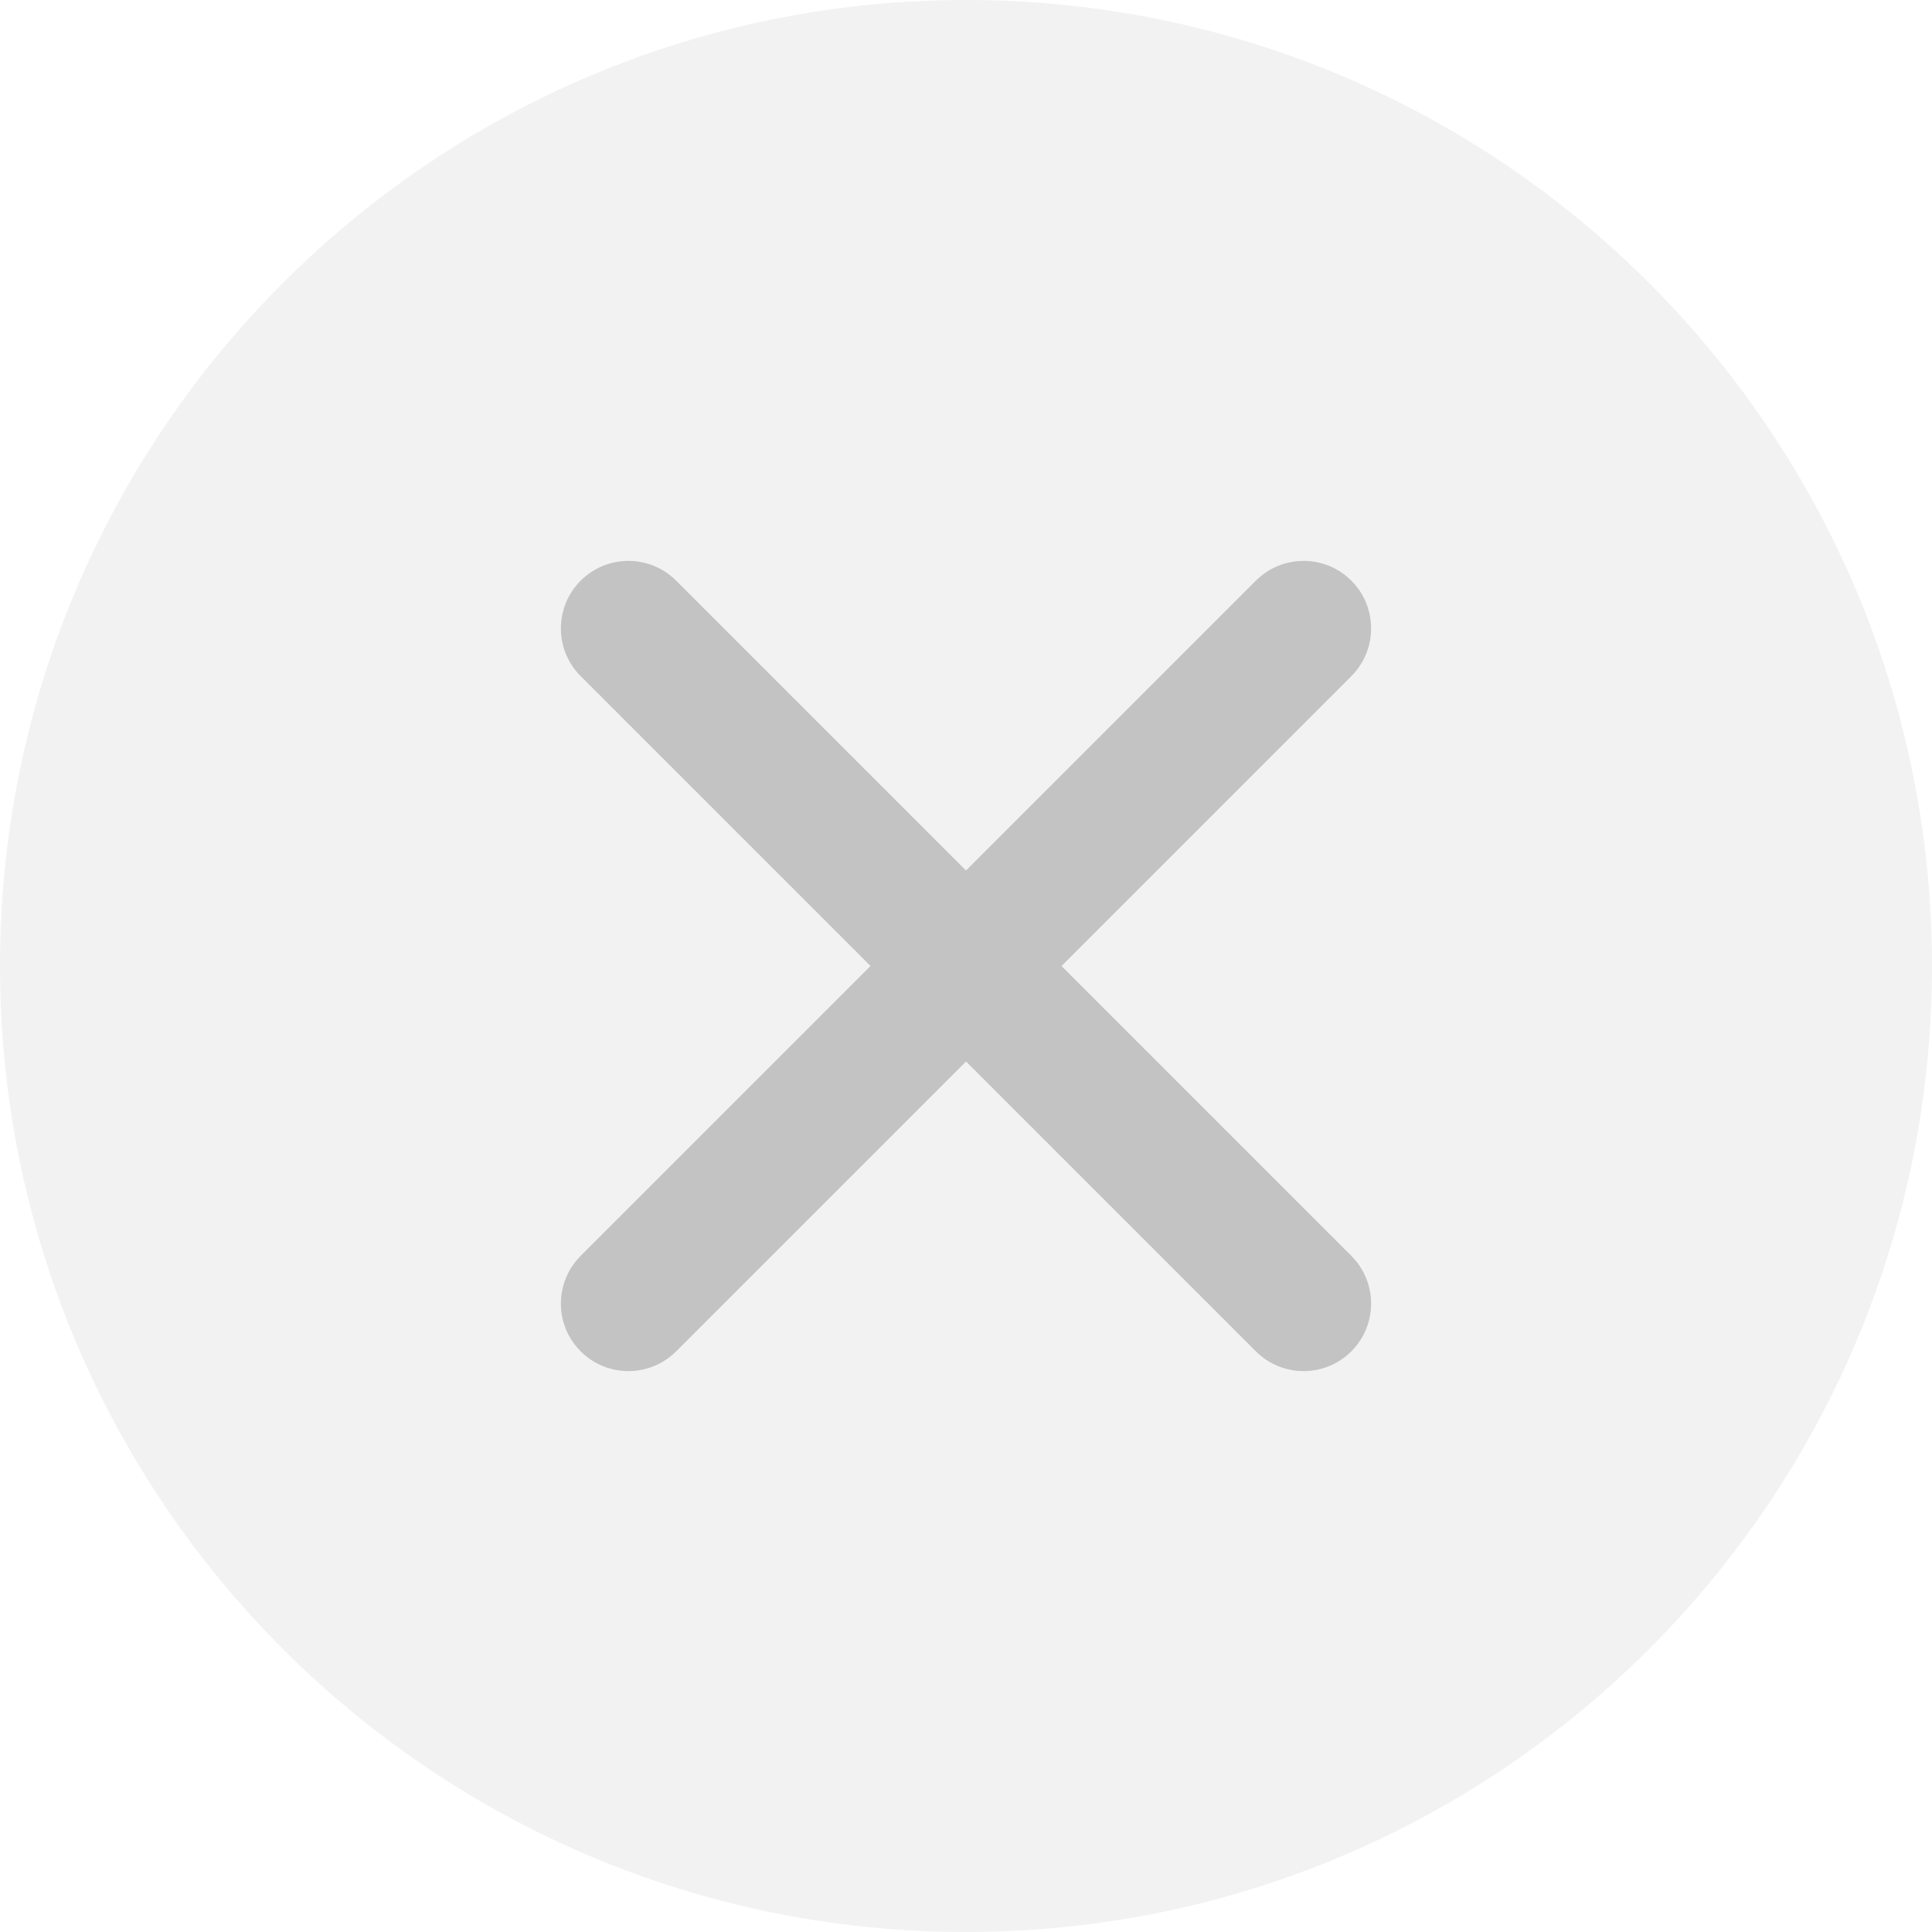
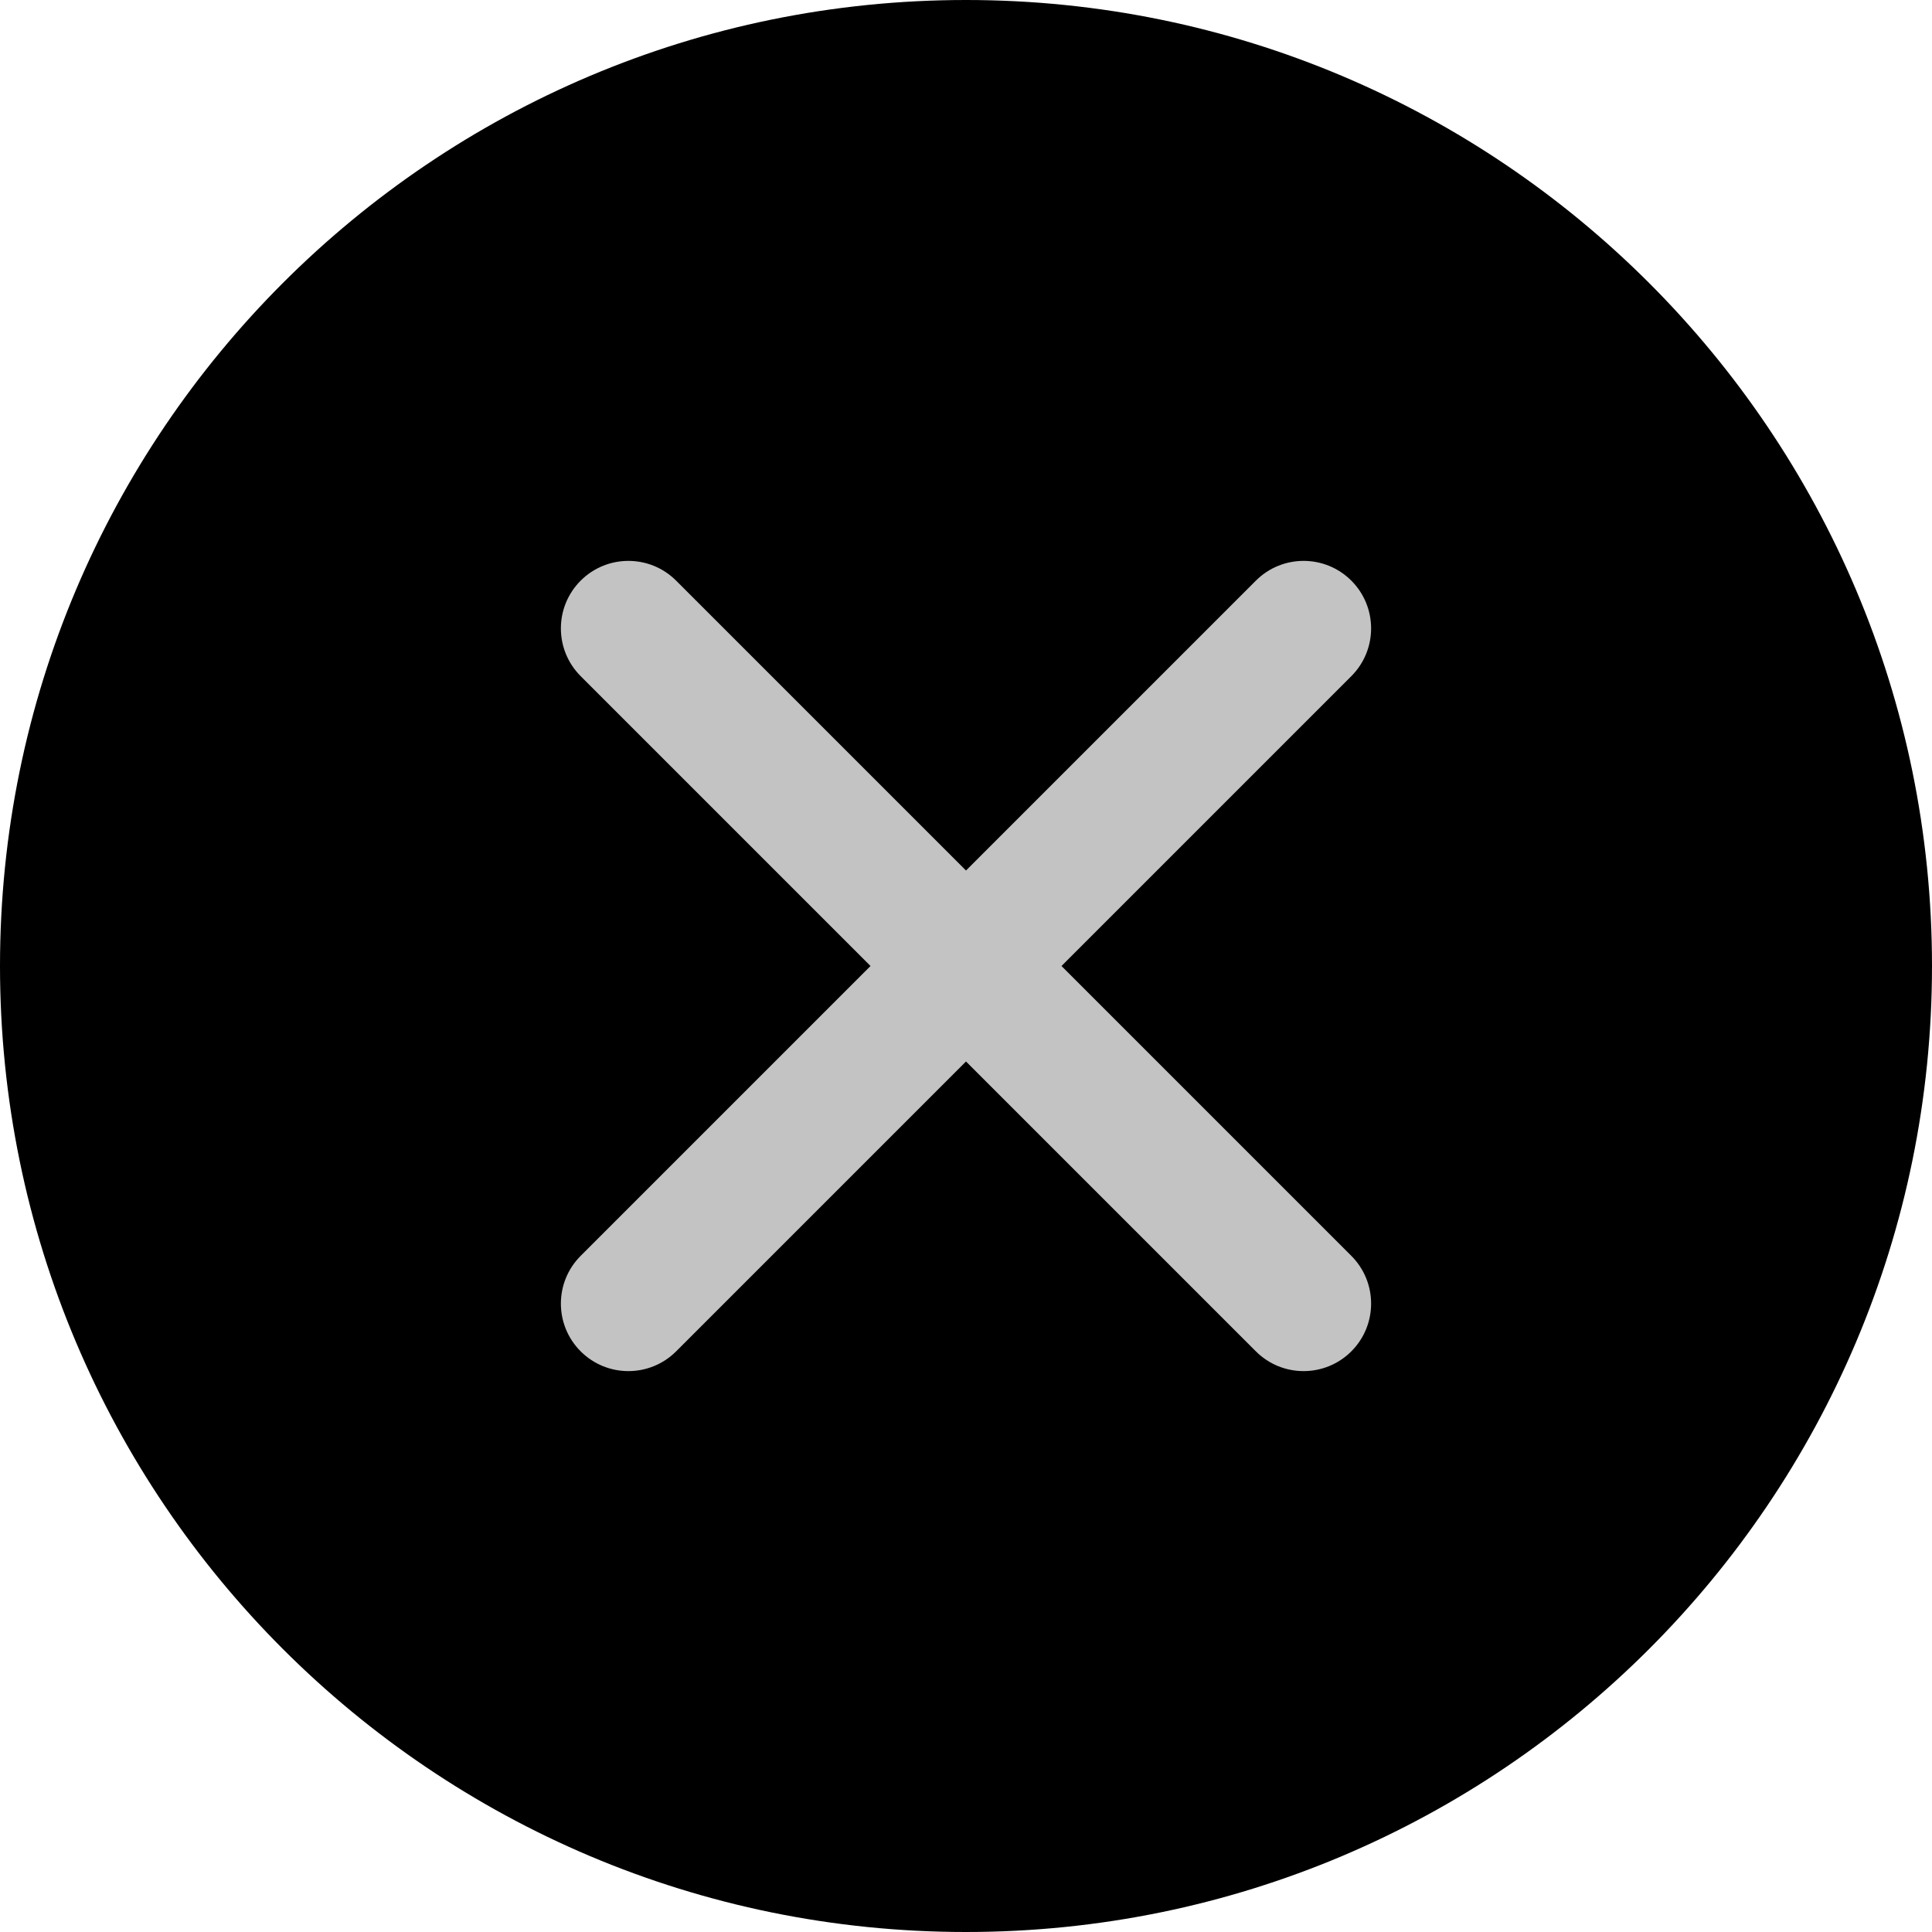
<svg xmlns="http://www.w3.org/2000/svg" width="31" height="31" viewBox="0 0 31 31" fill="none">
-   <rect width="31" height="31" rx="15.5" fill="#F2F2F2" />
+   <rect width="31" height="31" rx="15.5" fill="#000" />
  <path fill-rule="evenodd" clip-rule="evenodd" d="M9.317 9.317C9.74 8.894 10.426 8.894 10.849 9.317L15.5 13.968L20.151 9.317C20.574 8.894 21.26 8.894 21.683 9.317C22.106 9.74 22.106 10.426 21.683 10.849L17.032 15.5L21.683 20.151C22.106 20.574 22.106 21.26 21.683 21.683C21.26 22.106 20.574 22.106 20.151 21.683L15.5 17.032L10.849 21.683C10.426 22.106 9.74 22.106 9.317 21.683C8.894 21.26 8.894 20.574 9.317 20.151L13.968 15.5L9.317 10.849C8.894 10.426 8.894 9.74 9.317 9.317Z" fill="#C3C3C3" />
</svg>
